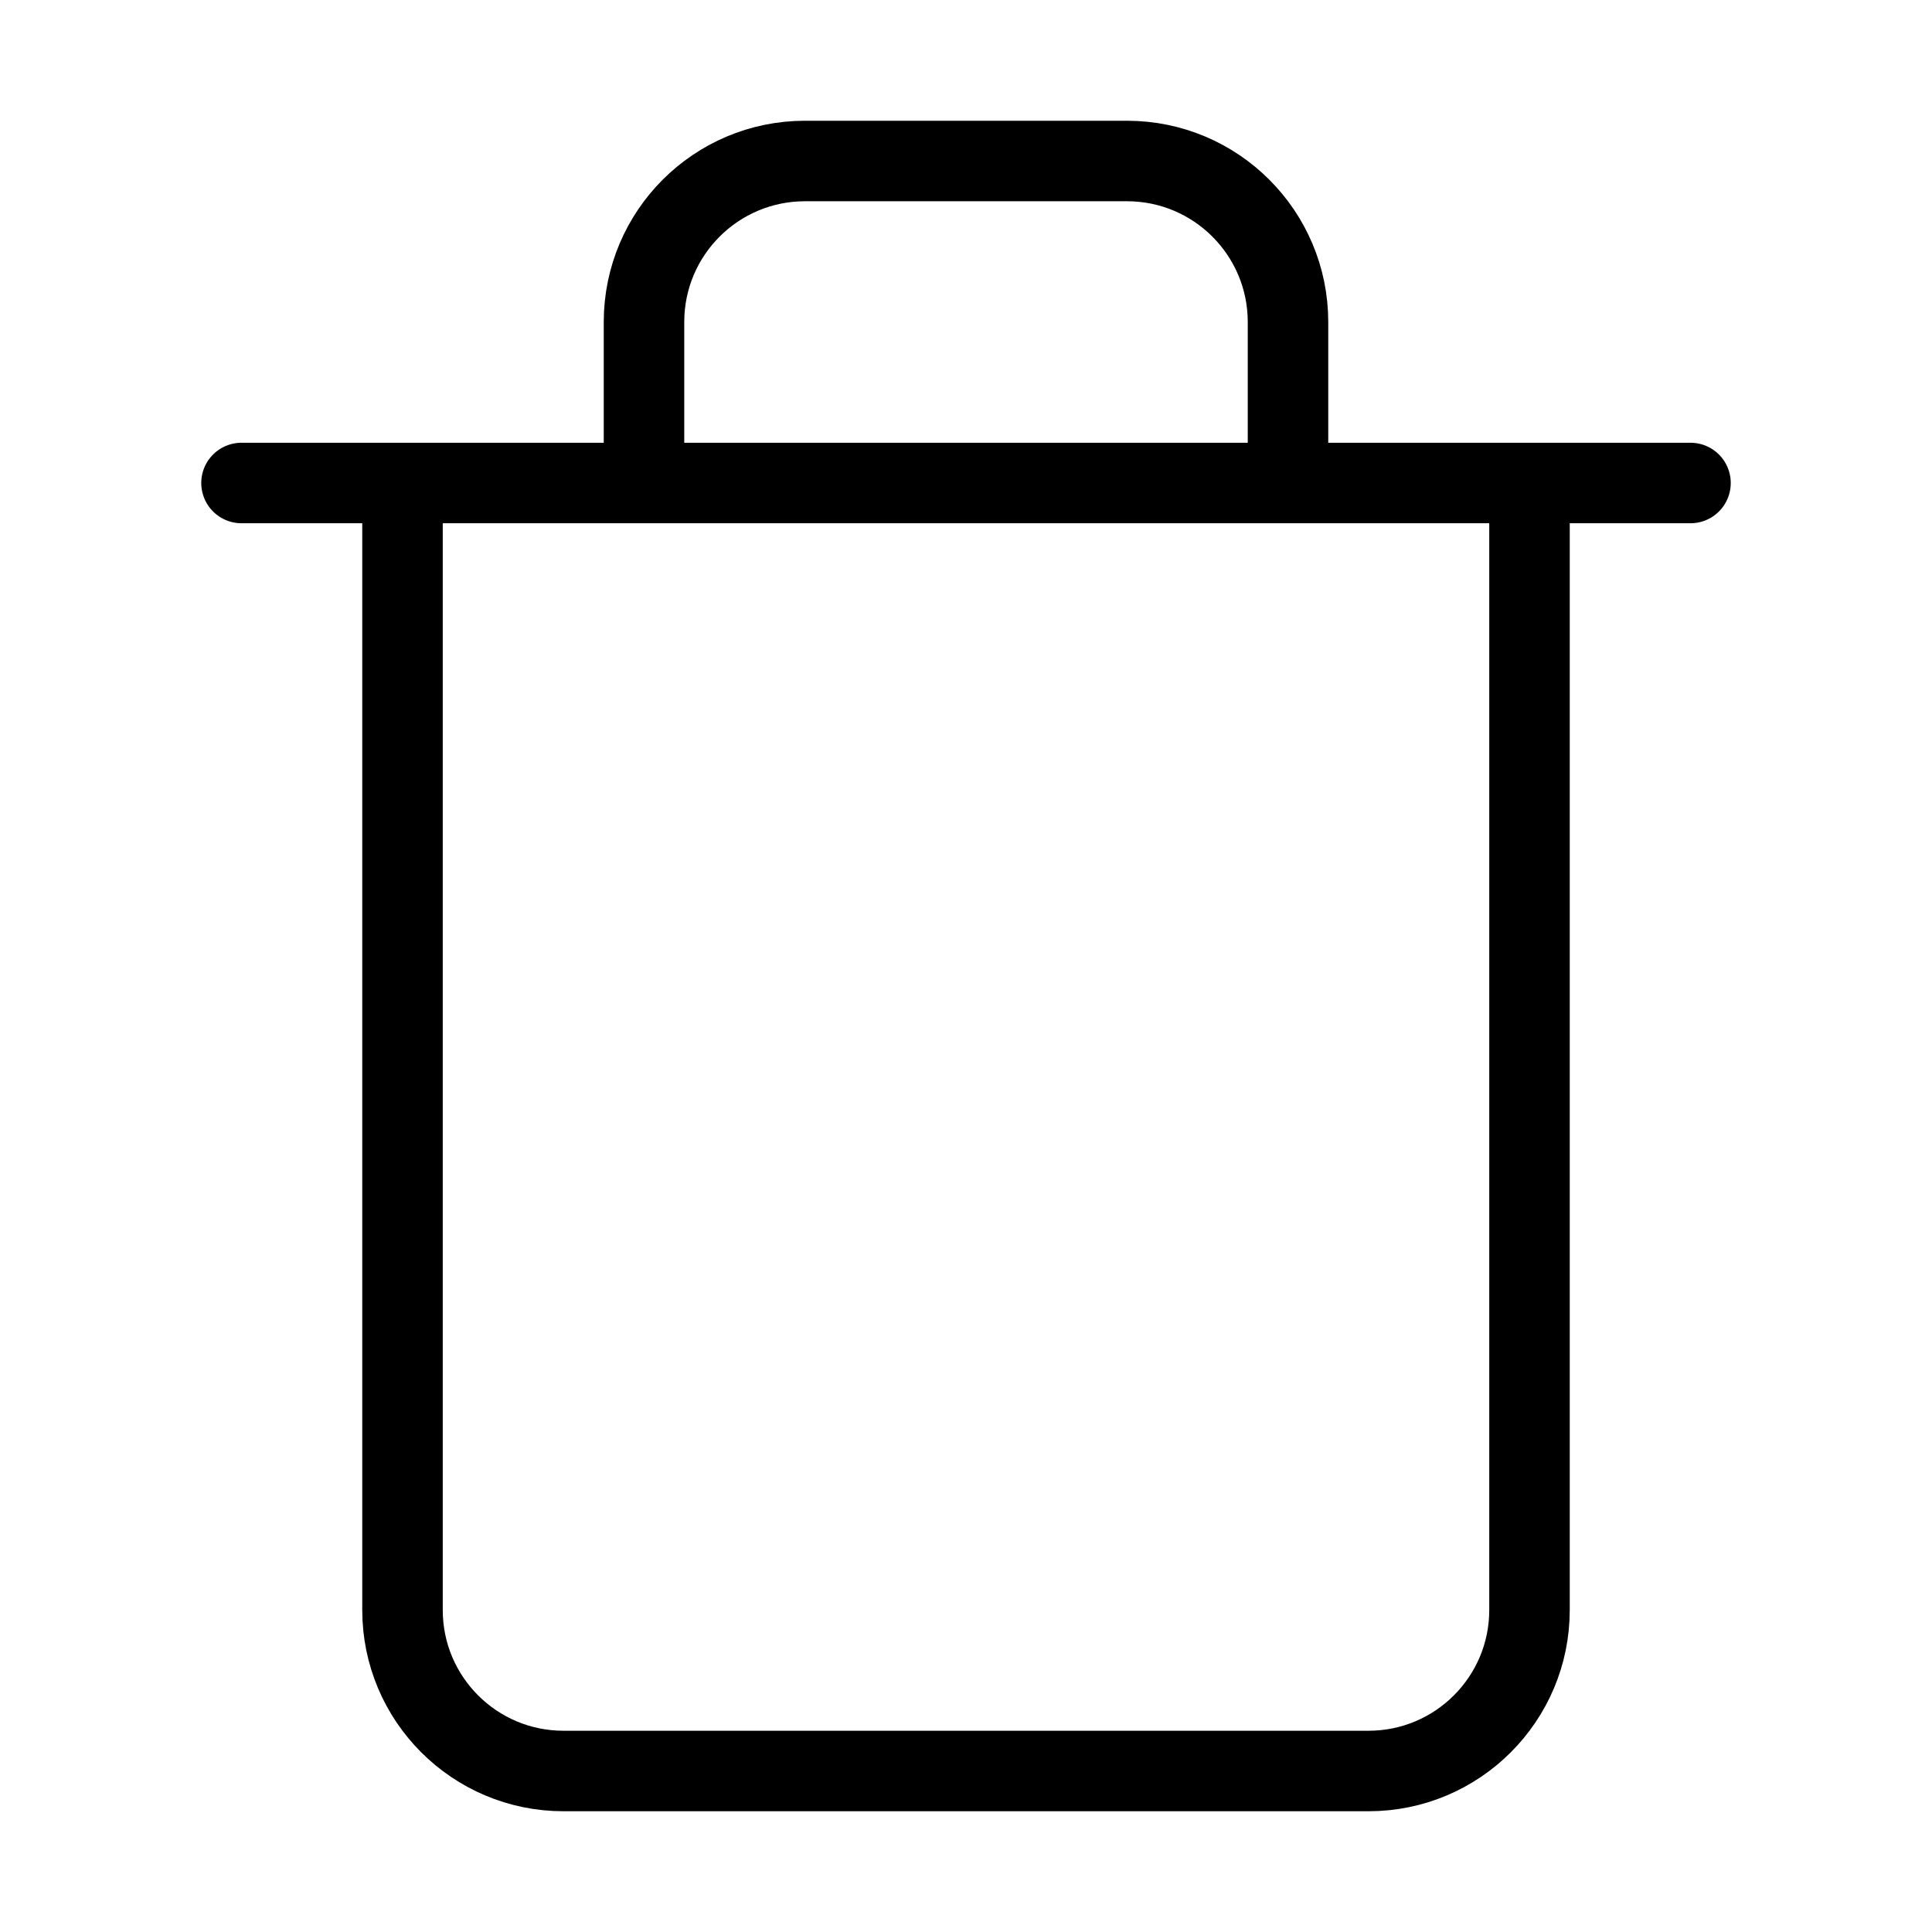
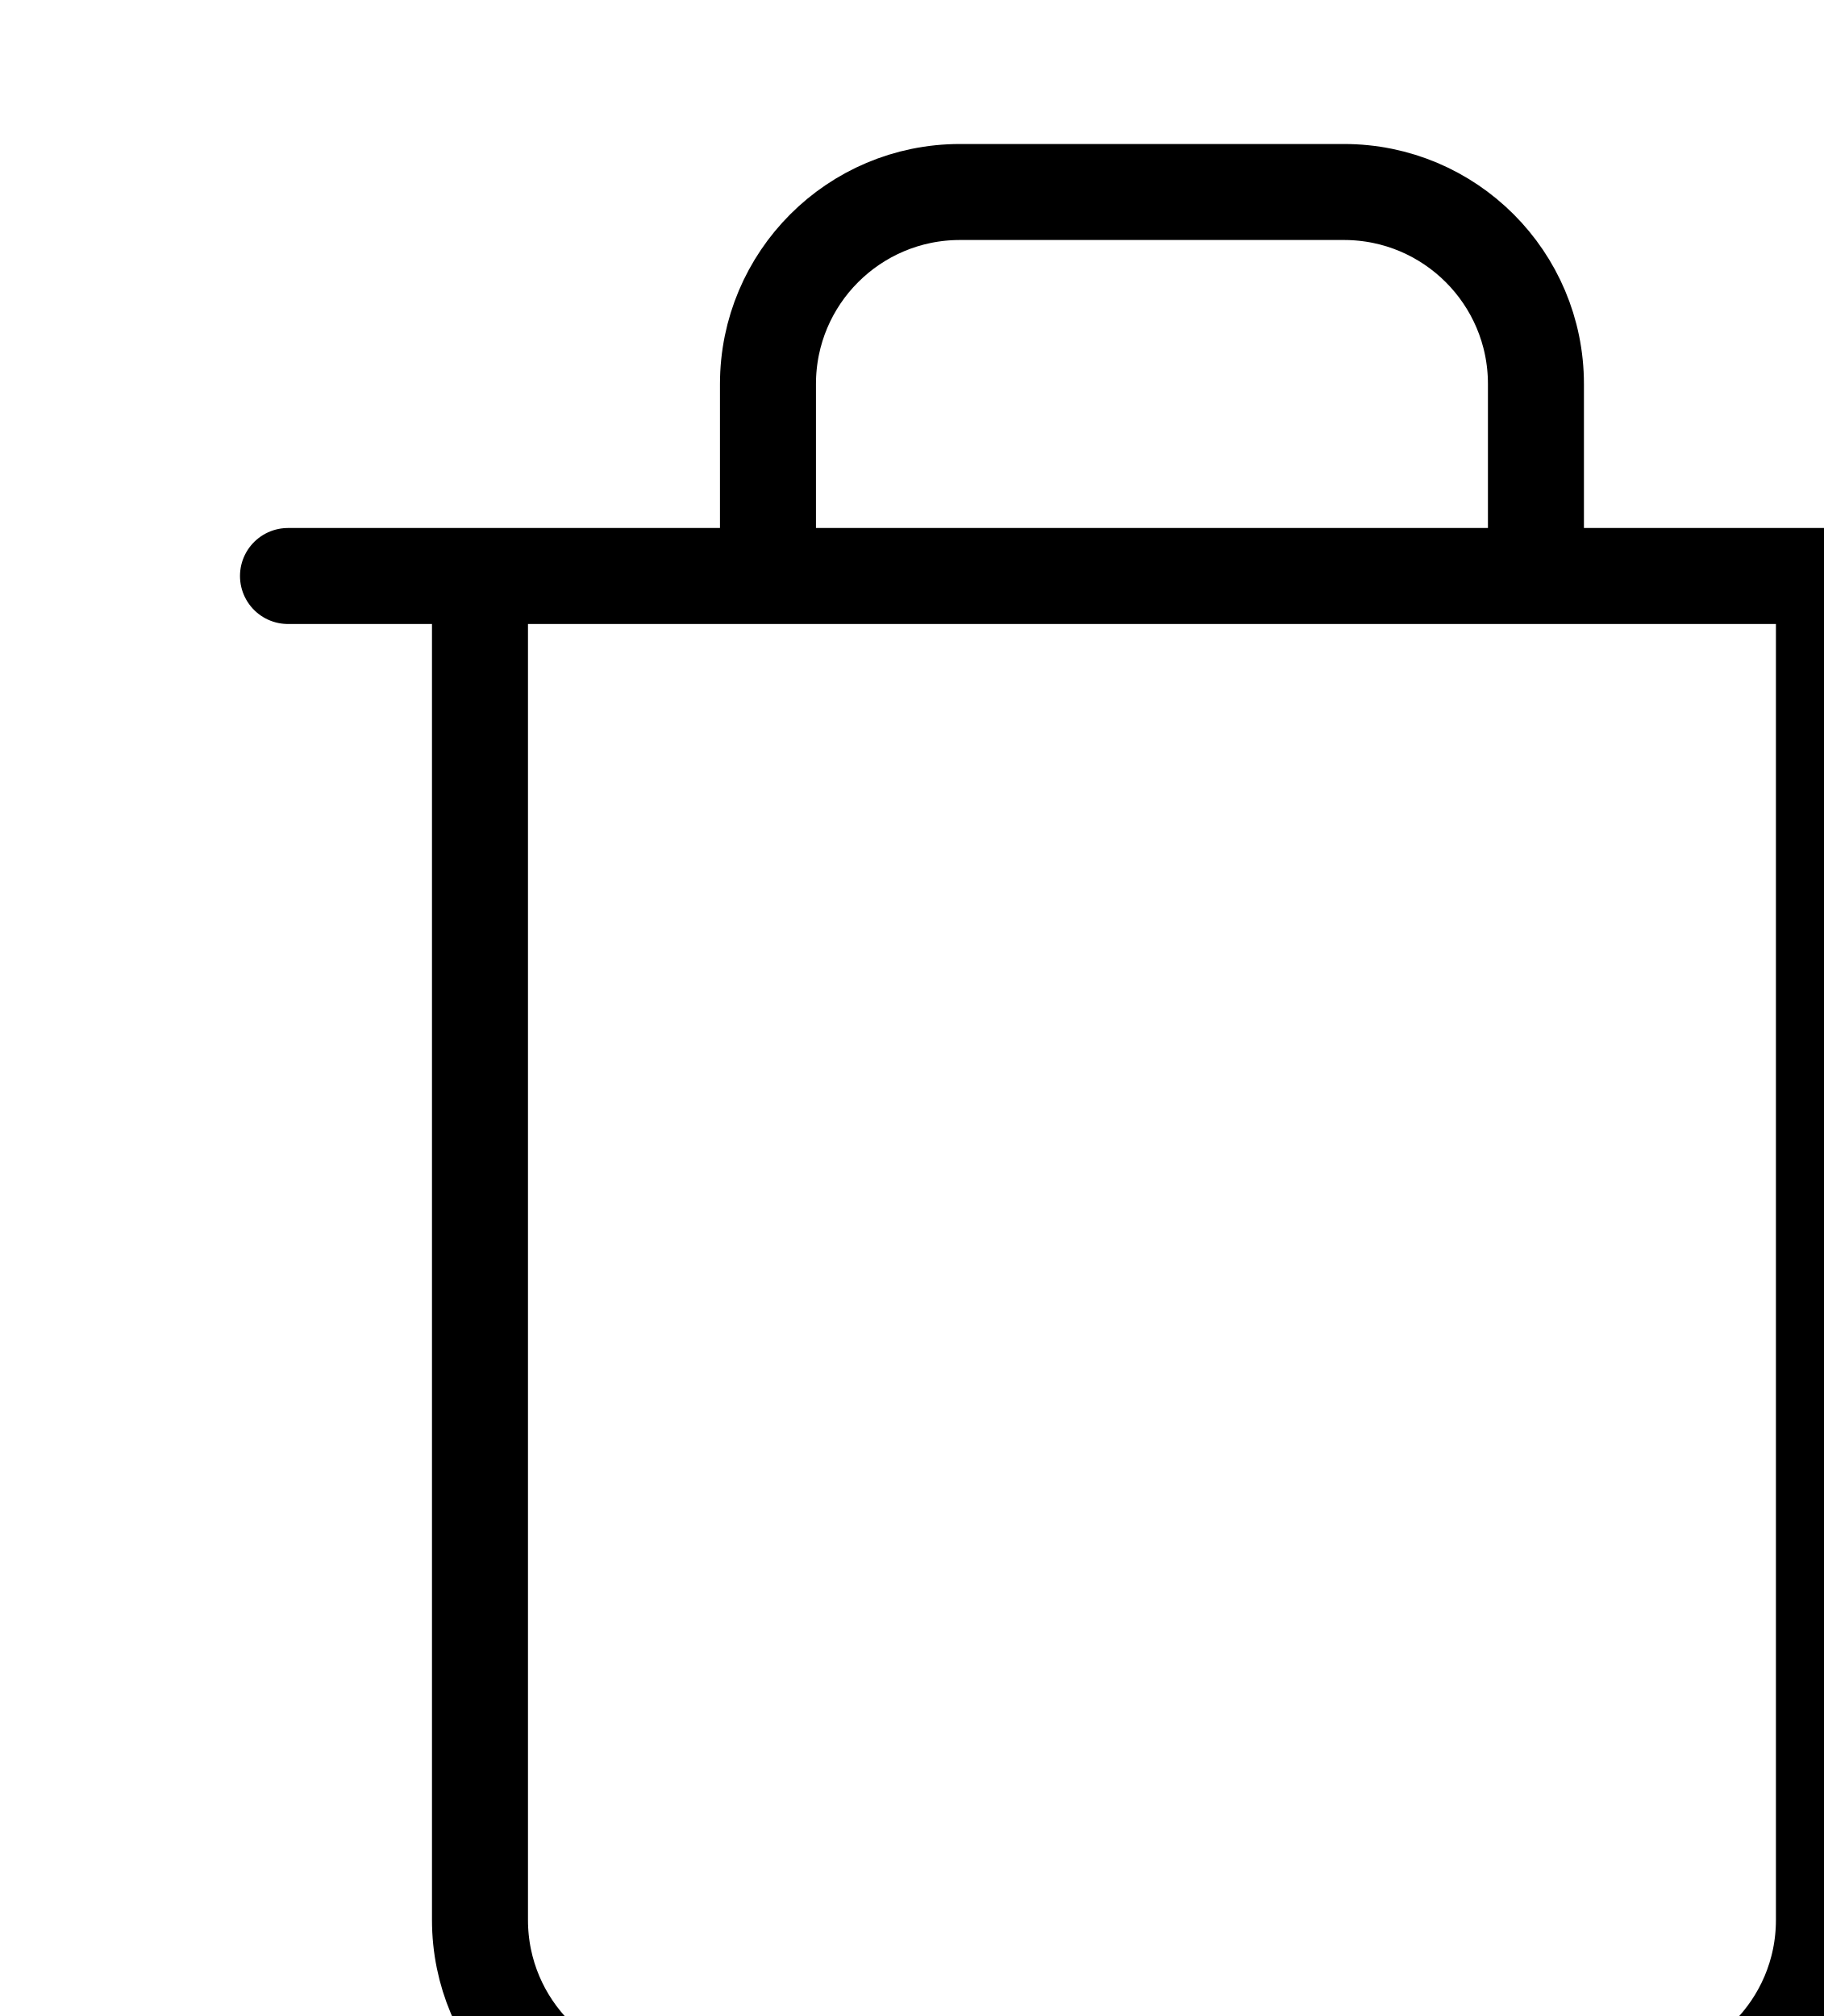
- <svg xmlns="http://www.w3.org/2000/svg" width="24" height="24" viewBox="0 0 24 24" fill="none" stroke="currentColor" stroke-linecap="round" stroke-linejoin="round" class="rx-icons rxicons-trash">
+ <svg xmlns="http://www.w3.org/2000/svg" fill="none" stroke="currentColor" stroke-linecap="round" stroke-linejoin="round" class="rx-icons rxicons-trash">
  <path d="M3 6h18m-2 0v14a2 2 0 0 1-2 2H7a2 2 0 0 1-2-2V6m3 0V4a2 2 0 0 1 2-2h4a2 2 0 0 1 2 2v2" />
</svg>
